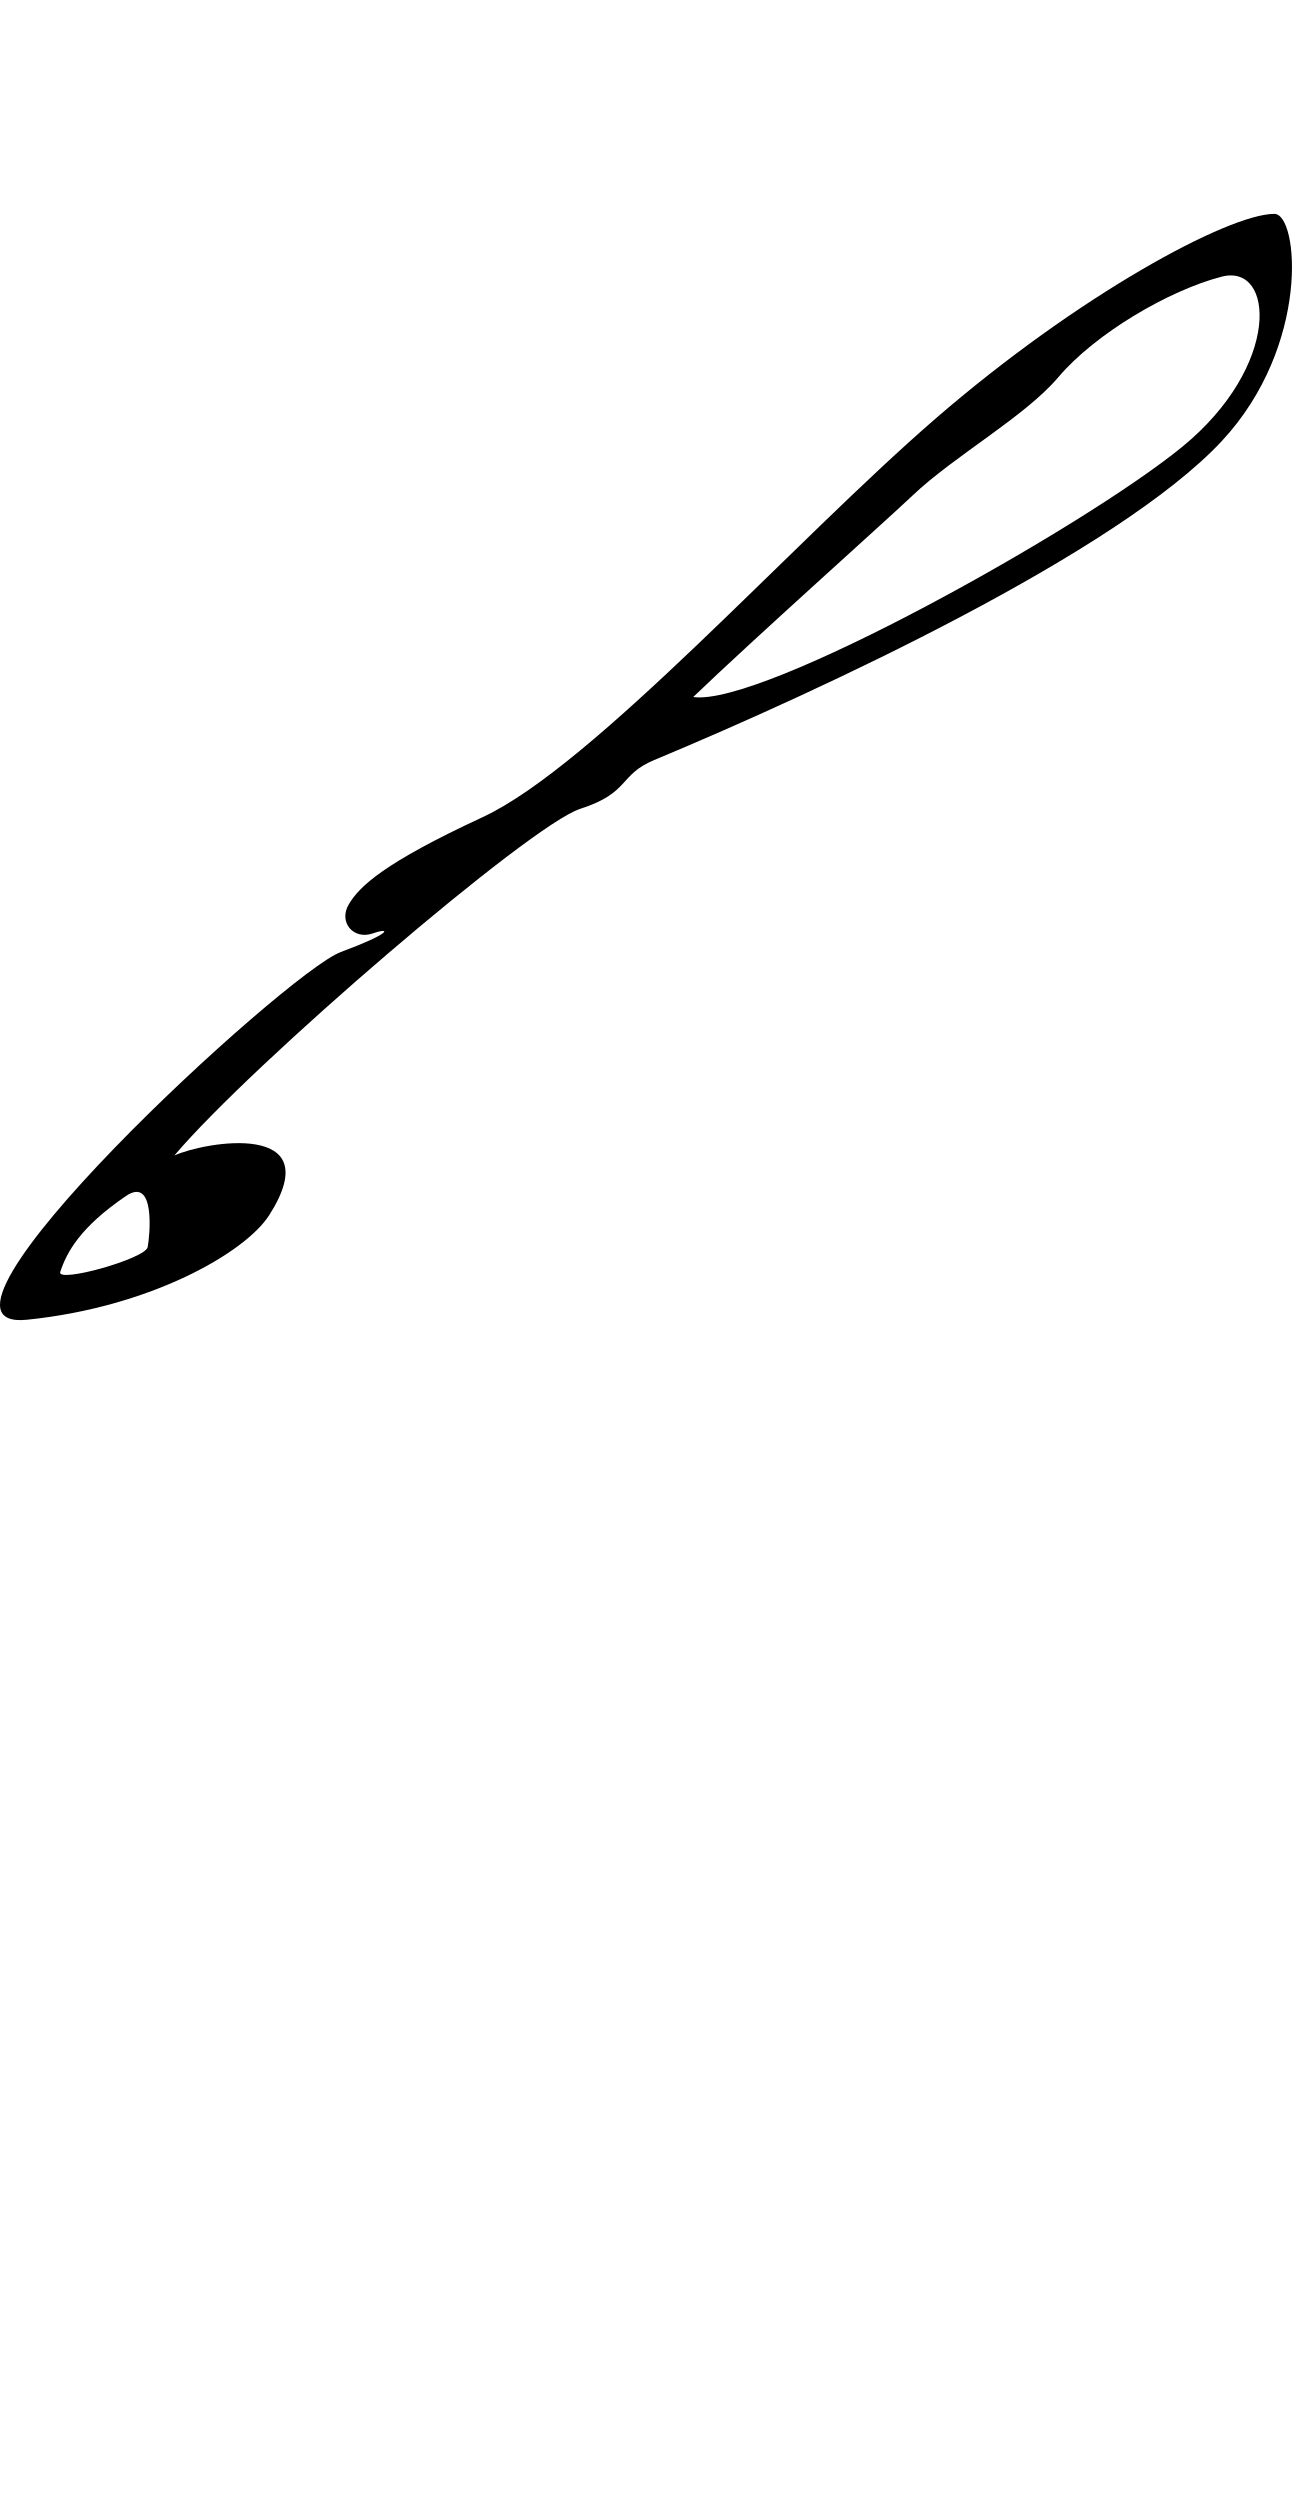
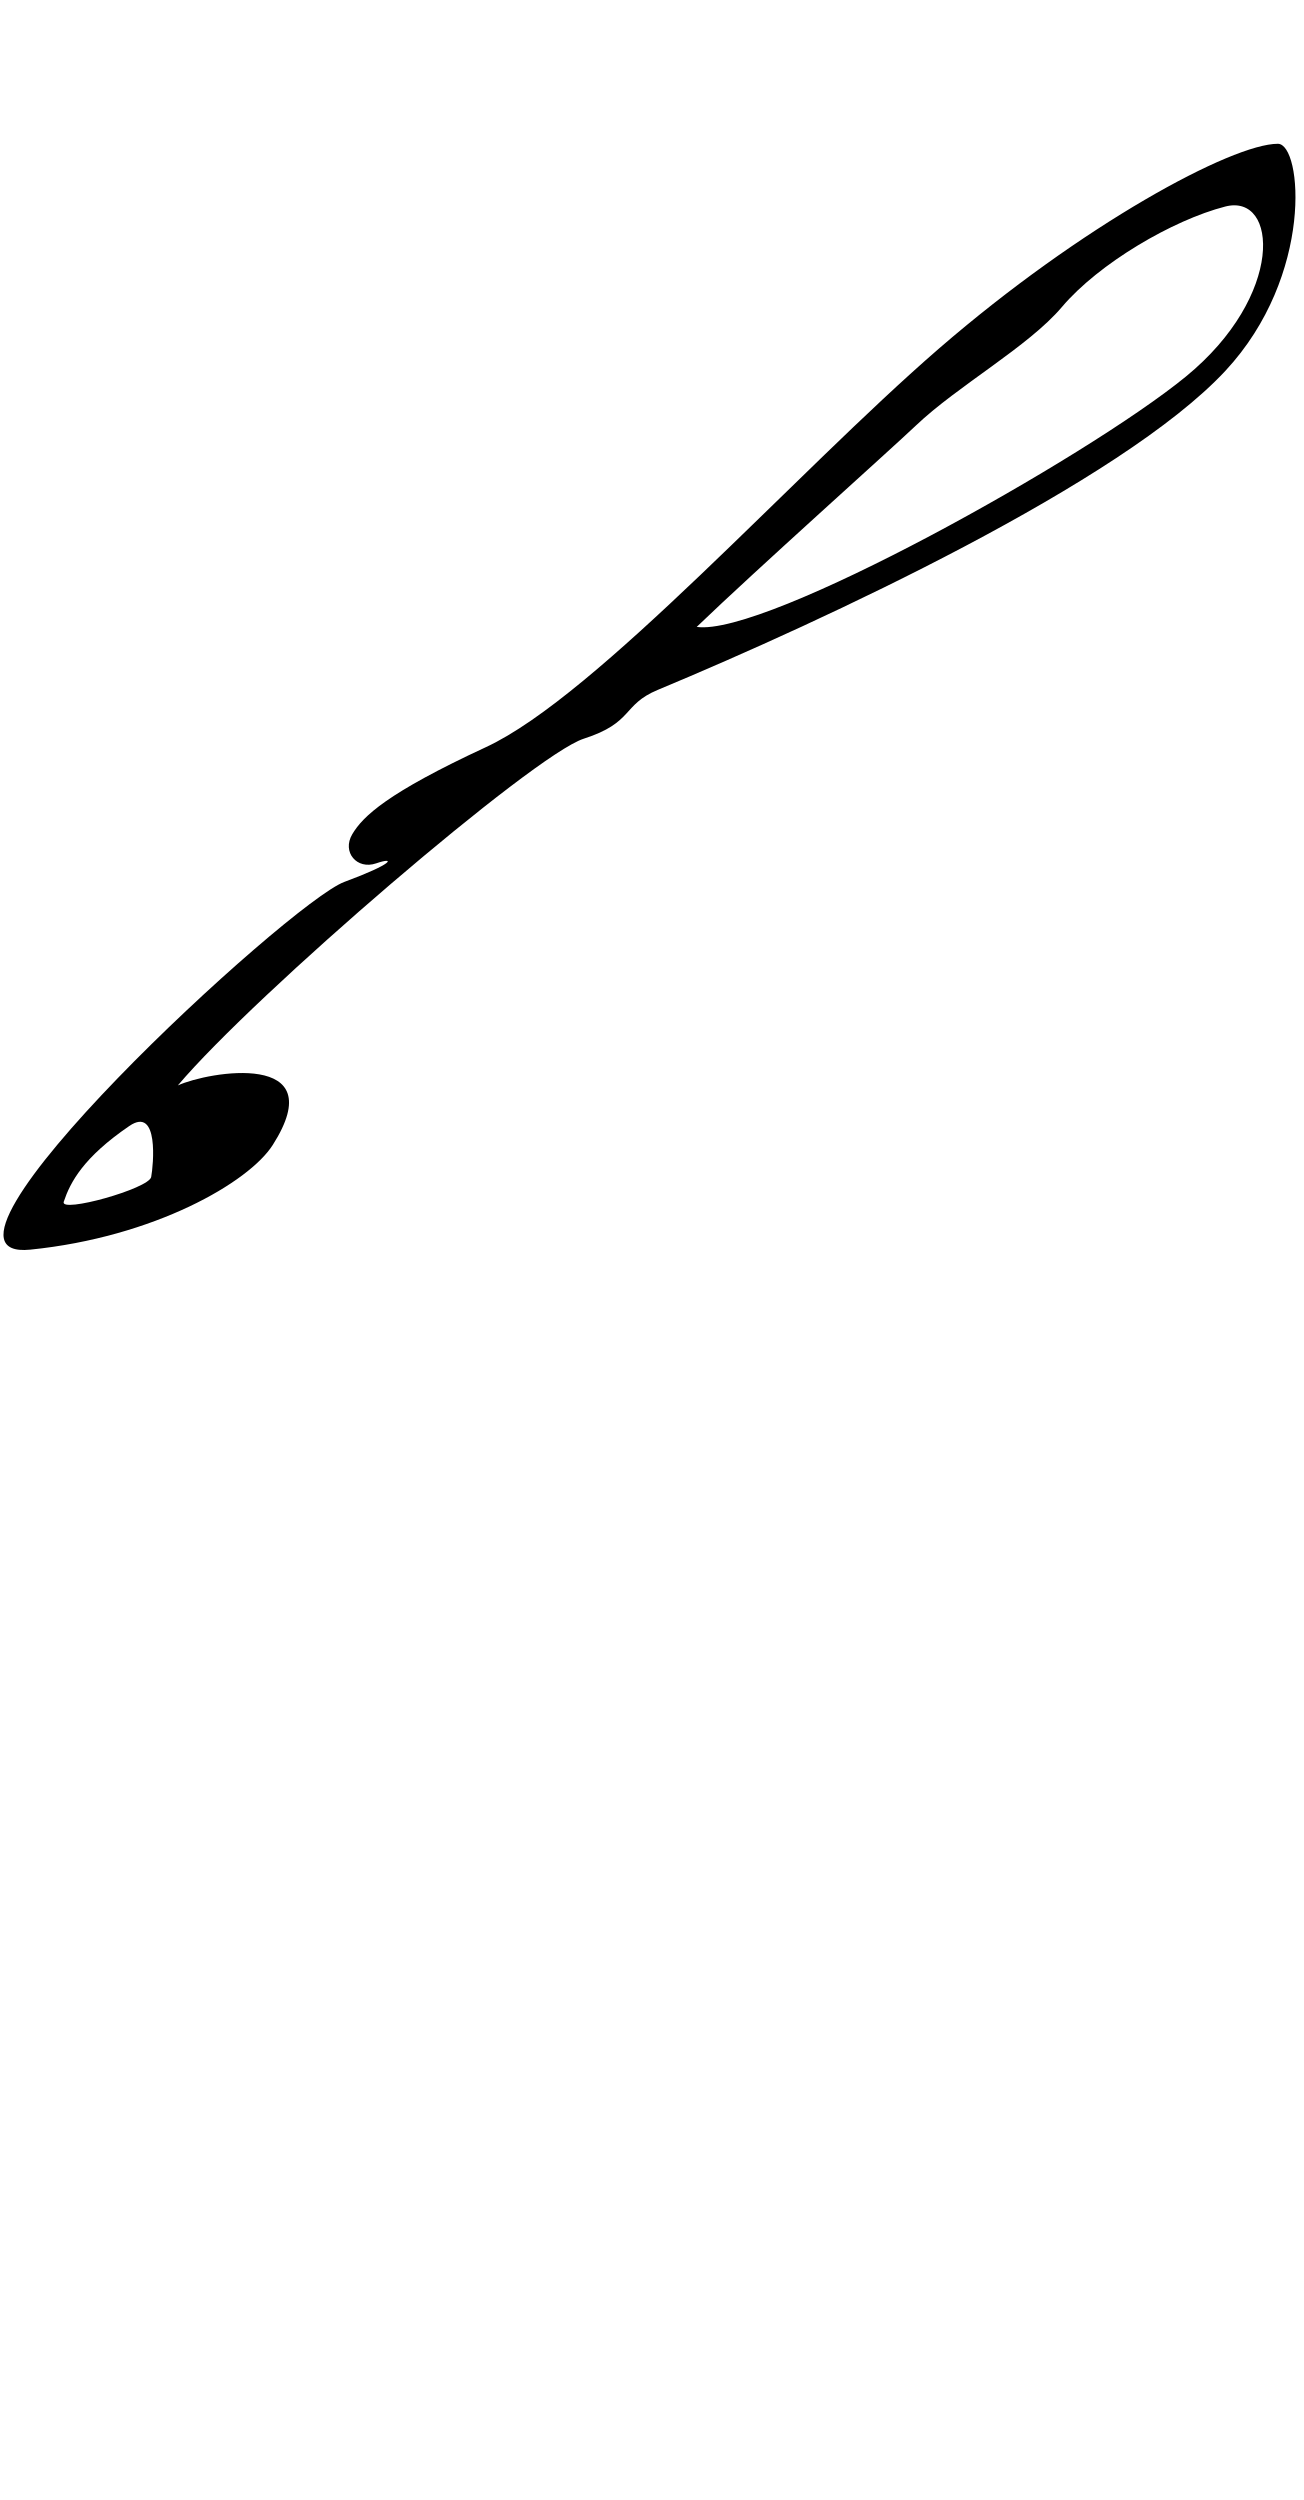
<svg xmlns="http://www.w3.org/2000/svg" width="73" height="140" viewBox="0 0 73 140" fill="none">
-   <path fill-rule="evenodd" clip-rule="evenodd" d="M9.764 64.709C14.083 59.602 29.68 46.198 32.491 45.295C35.302 44.391 34.632 43.397 36.637 42.561C45.965 38.673 62.608 30.942 68.42 24.7C73.404 19.346 72.723 11.977 71.365 11.977C68.806 11.977 60.384 16.518 52.376 23.454C44.367 30.389 33.228 42.886 27.015 45.767C21.478 48.334 20.127 49.639 19.533 50.641C18.939 51.643 19.793 52.645 20.869 52.273C21.945 51.902 21.9 52.273 19.088 53.312C16.027 54.443 -5.847 74.648 1.5 73.906C8.446 73.204 13.745 70.141 15.08 68.043C18.457 62.737 11.481 63.925 9.764 64.709ZM51.094 27.757C49.687 29.097 42.121 35.855 38.821 39.032C42.67 39.6 60.654 29.563 66.208 25.019C71.761 20.475 71.365 14.735 68.42 15.492C65.474 16.249 61.336 18.678 59.272 21.117C57.395 23.336 53.43 25.533 51.094 27.757ZM3.374 71.225C3.741 70.124 4.475 68.737 7.046 66.982C8.72 65.839 8.393 69.185 8.27 69.838C8.148 70.491 3.154 71.884 3.374 71.225Z" fill="black" />
+   <path fill-rule="evenodd" clip-rule="evenodd" d="M9.959 60.784C14.278 55.676 29.875 42.273 32.686 41.369C35.497 40.465 34.827 39.471 36.832 38.635C46.16 34.748 62.803 27.017 68.615 20.774C73.6 15.42 72.919 8.052 71.56 8.052C69.001 8.052 60.58 12.593 52.571 19.528C44.563 26.463 33.424 38.96 27.21 41.841C21.673 44.409 20.322 45.713 19.728 46.715C19.134 47.717 19.988 48.719 21.064 48.348C22.14 47.977 22.095 48.348 19.283 49.387C16.222 50.517 -5.652 70.722 1.695 69.98C8.641 69.278 13.941 66.215 15.275 64.117C18.652 58.811 11.676 59.999 9.959 60.784ZM51.289 23.831C49.883 25.171 42.316 31.93 39.016 35.106C42.866 35.674 60.849 25.637 66.403 21.093C71.957 16.549 71.56 10.809 68.615 11.566C65.67 12.323 61.531 14.753 59.468 17.191C57.59 19.41 53.625 21.607 51.289 23.831ZM3.569 67.3C3.936 66.198 4.671 64.811 7.241 63.056C8.916 61.913 8.588 65.26 8.466 65.912C8.343 66.565 3.35 67.958 3.569 67.3Z" fill="black" />
</svg>
